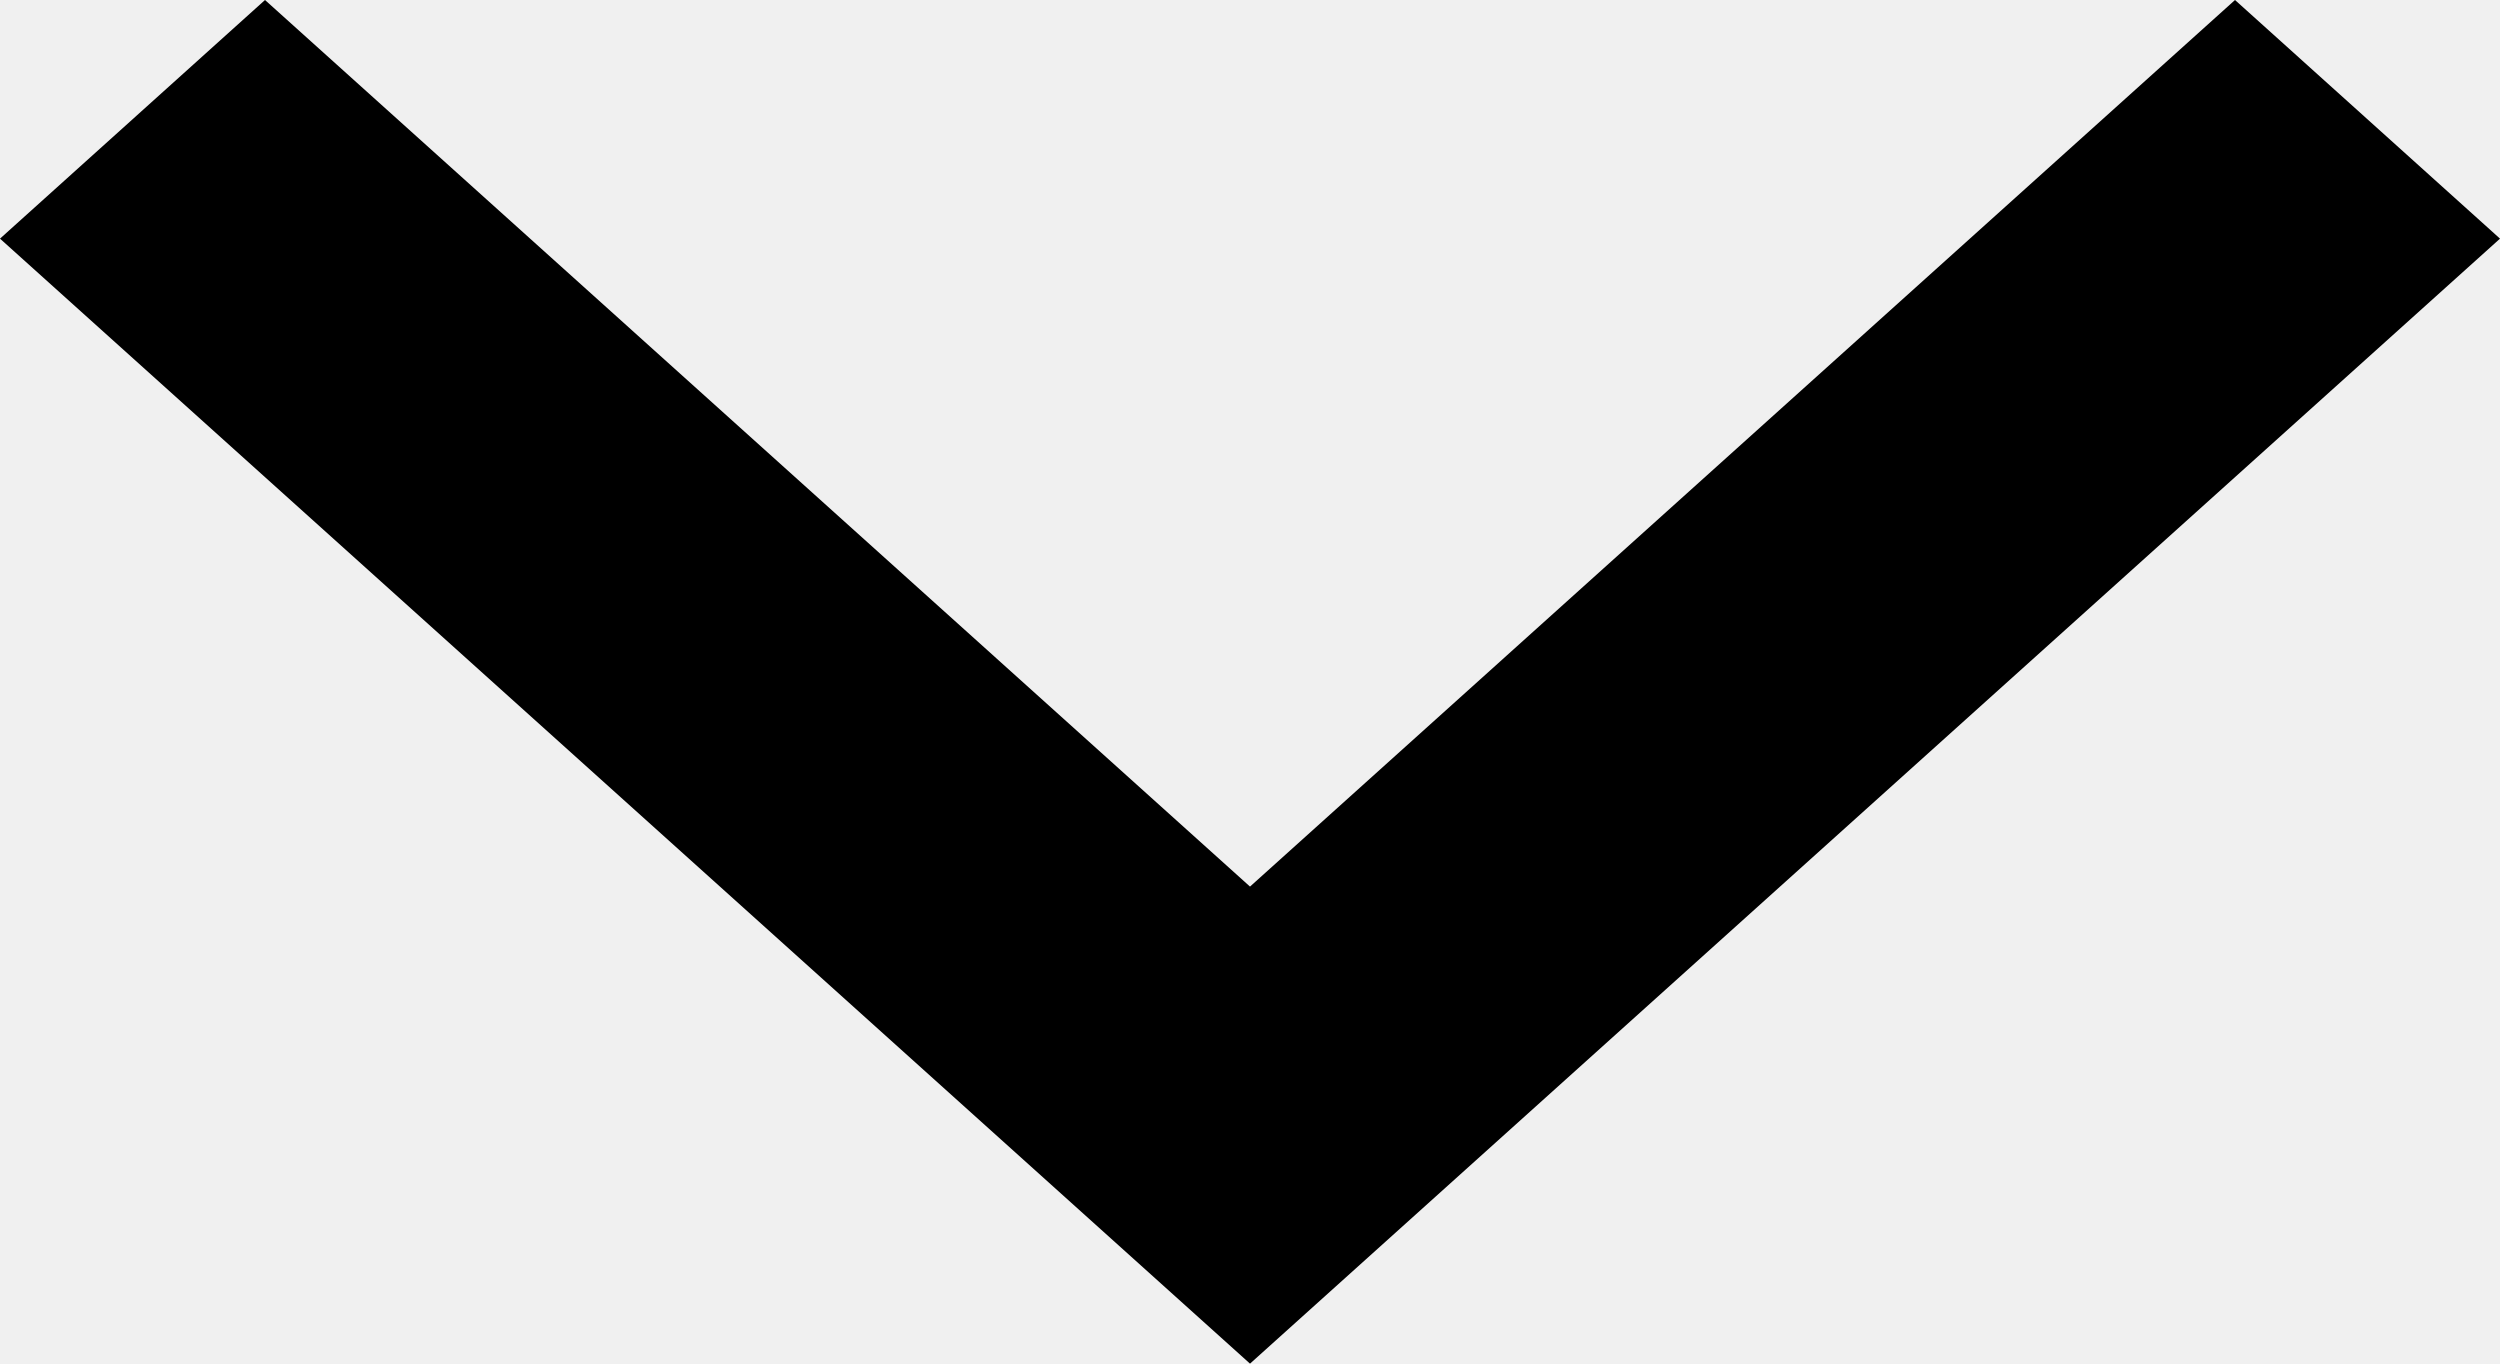
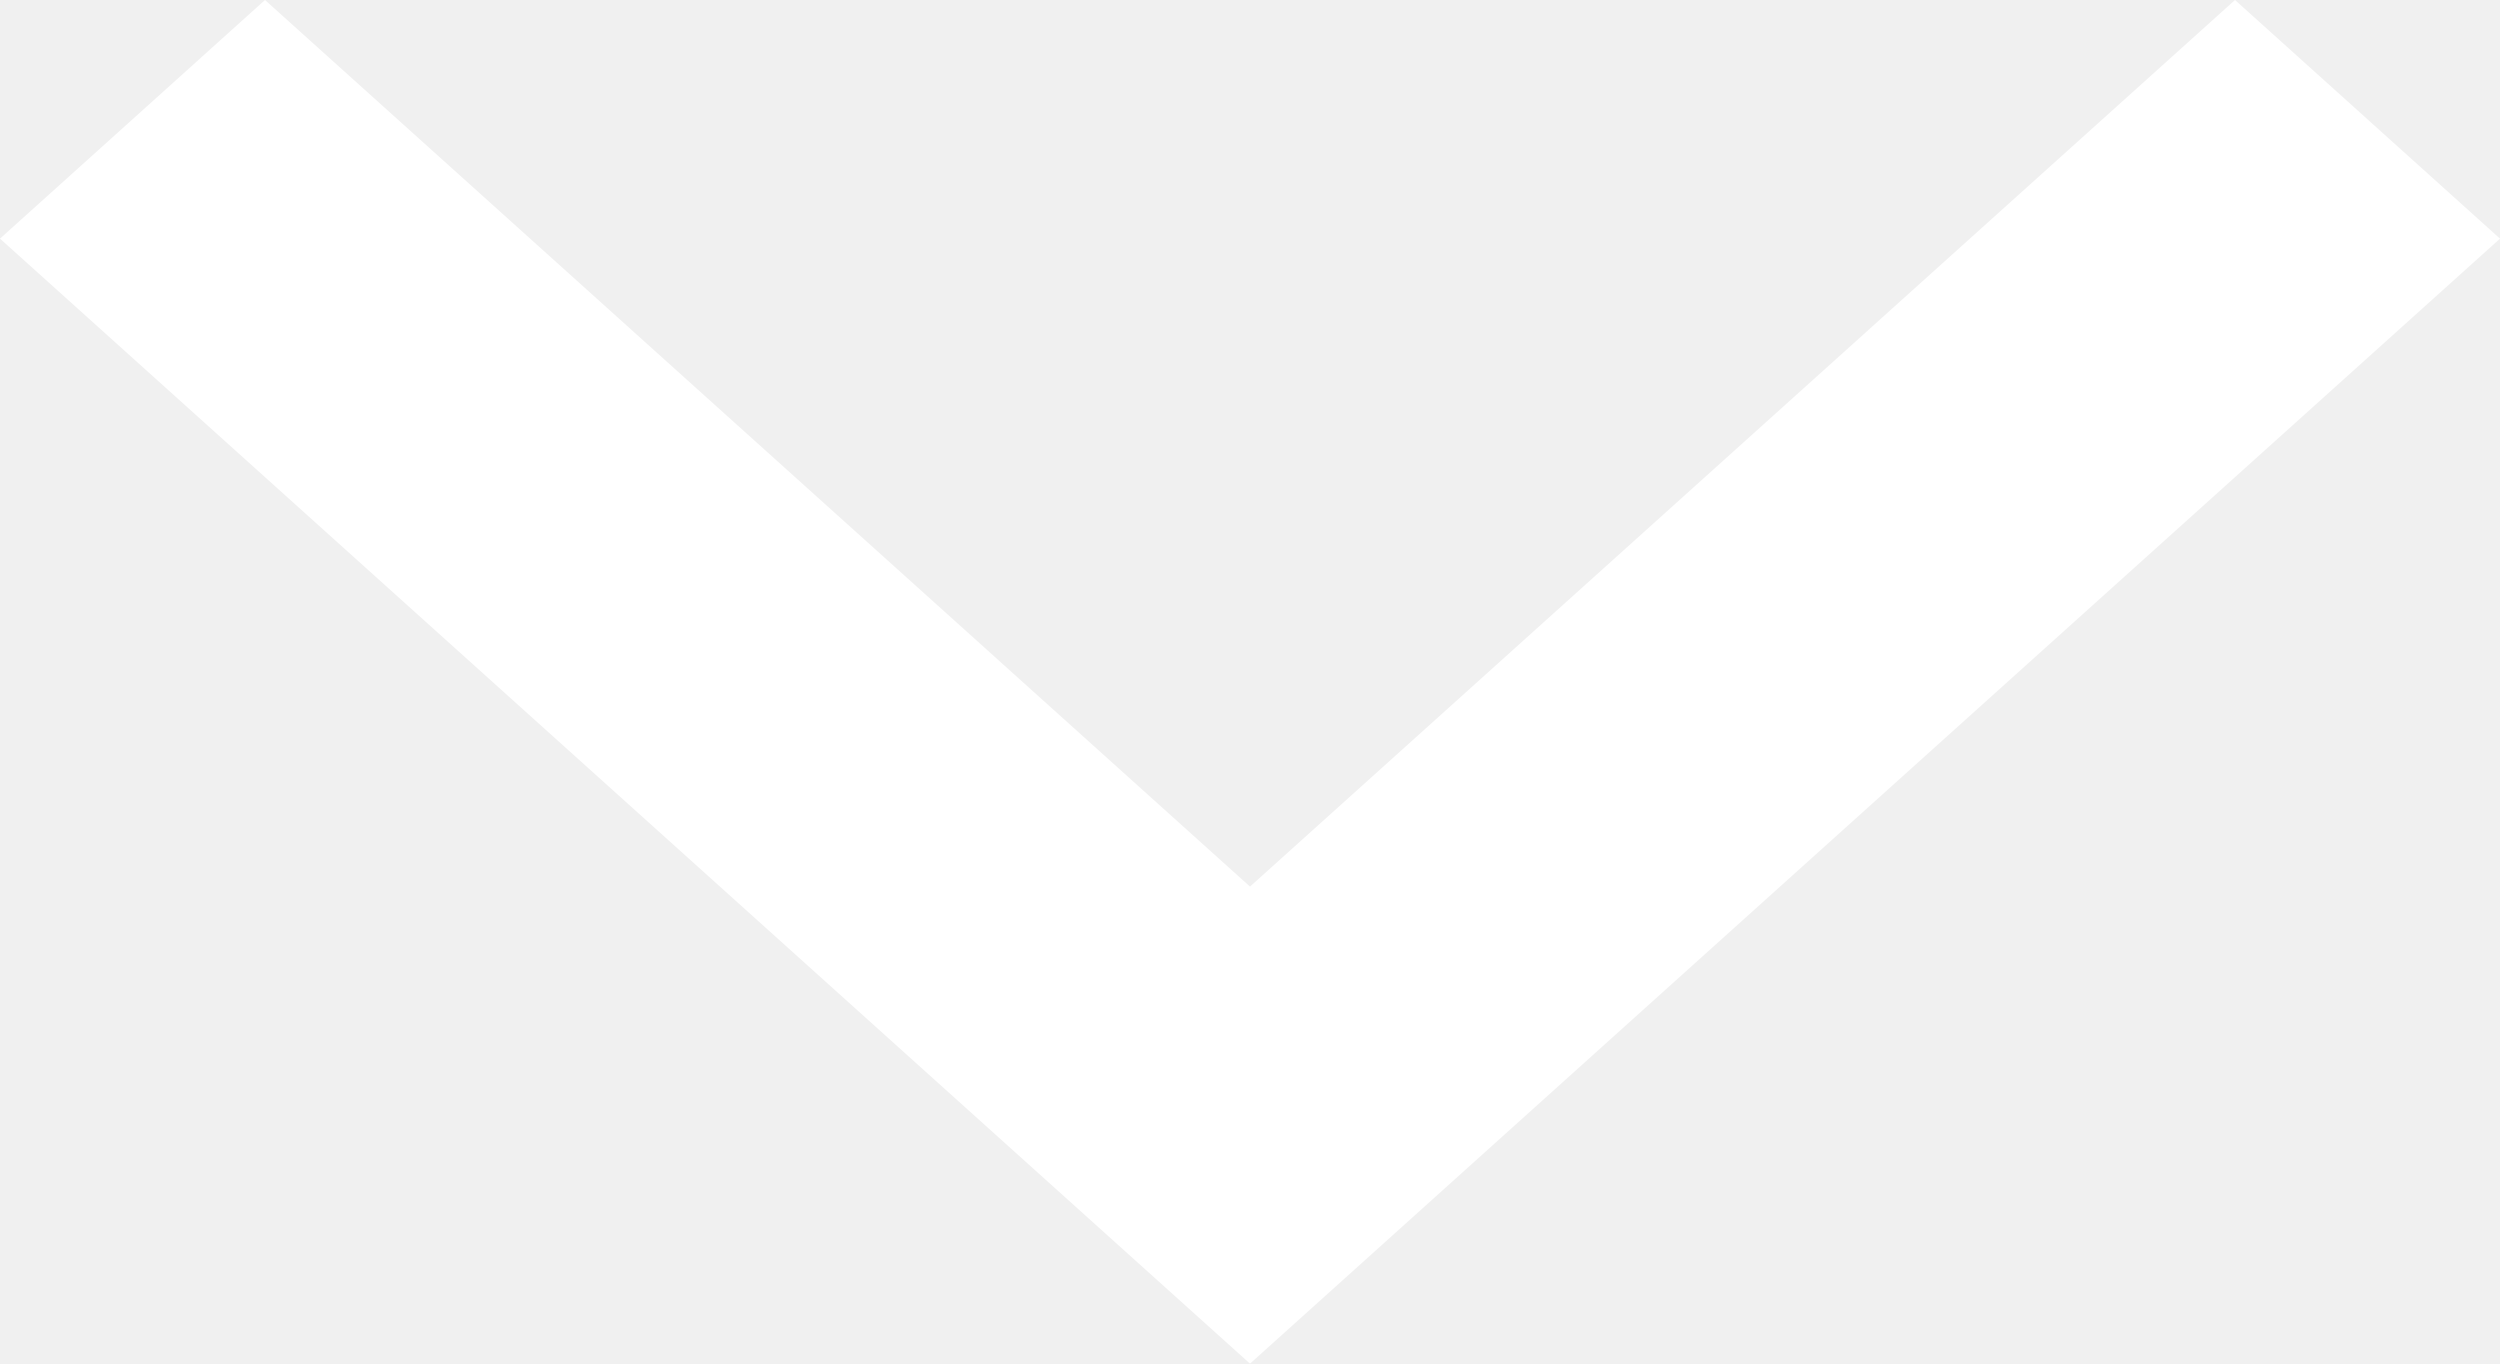
<svg xmlns="http://www.w3.org/2000/svg" width="11" height="6" viewBox="0 0 11 6" fill="none">
-   <path d="M9.834 -5.09675e-08L5.5 3.901L1.166 -4.29858e-07L-4.58753e-08 1.05L5.5 6L11 1.05L9.834 -5.09675e-08Z" fill="black" />
+   <path d="M9.834 -5.09675e-08L5.5 3.901L1.166 -4.29858e-07L-4.58753e-08 1.05L5.5 6L11 1.05L9.834 -5.09675e-08Z" fill="#fff" />
</svg>
